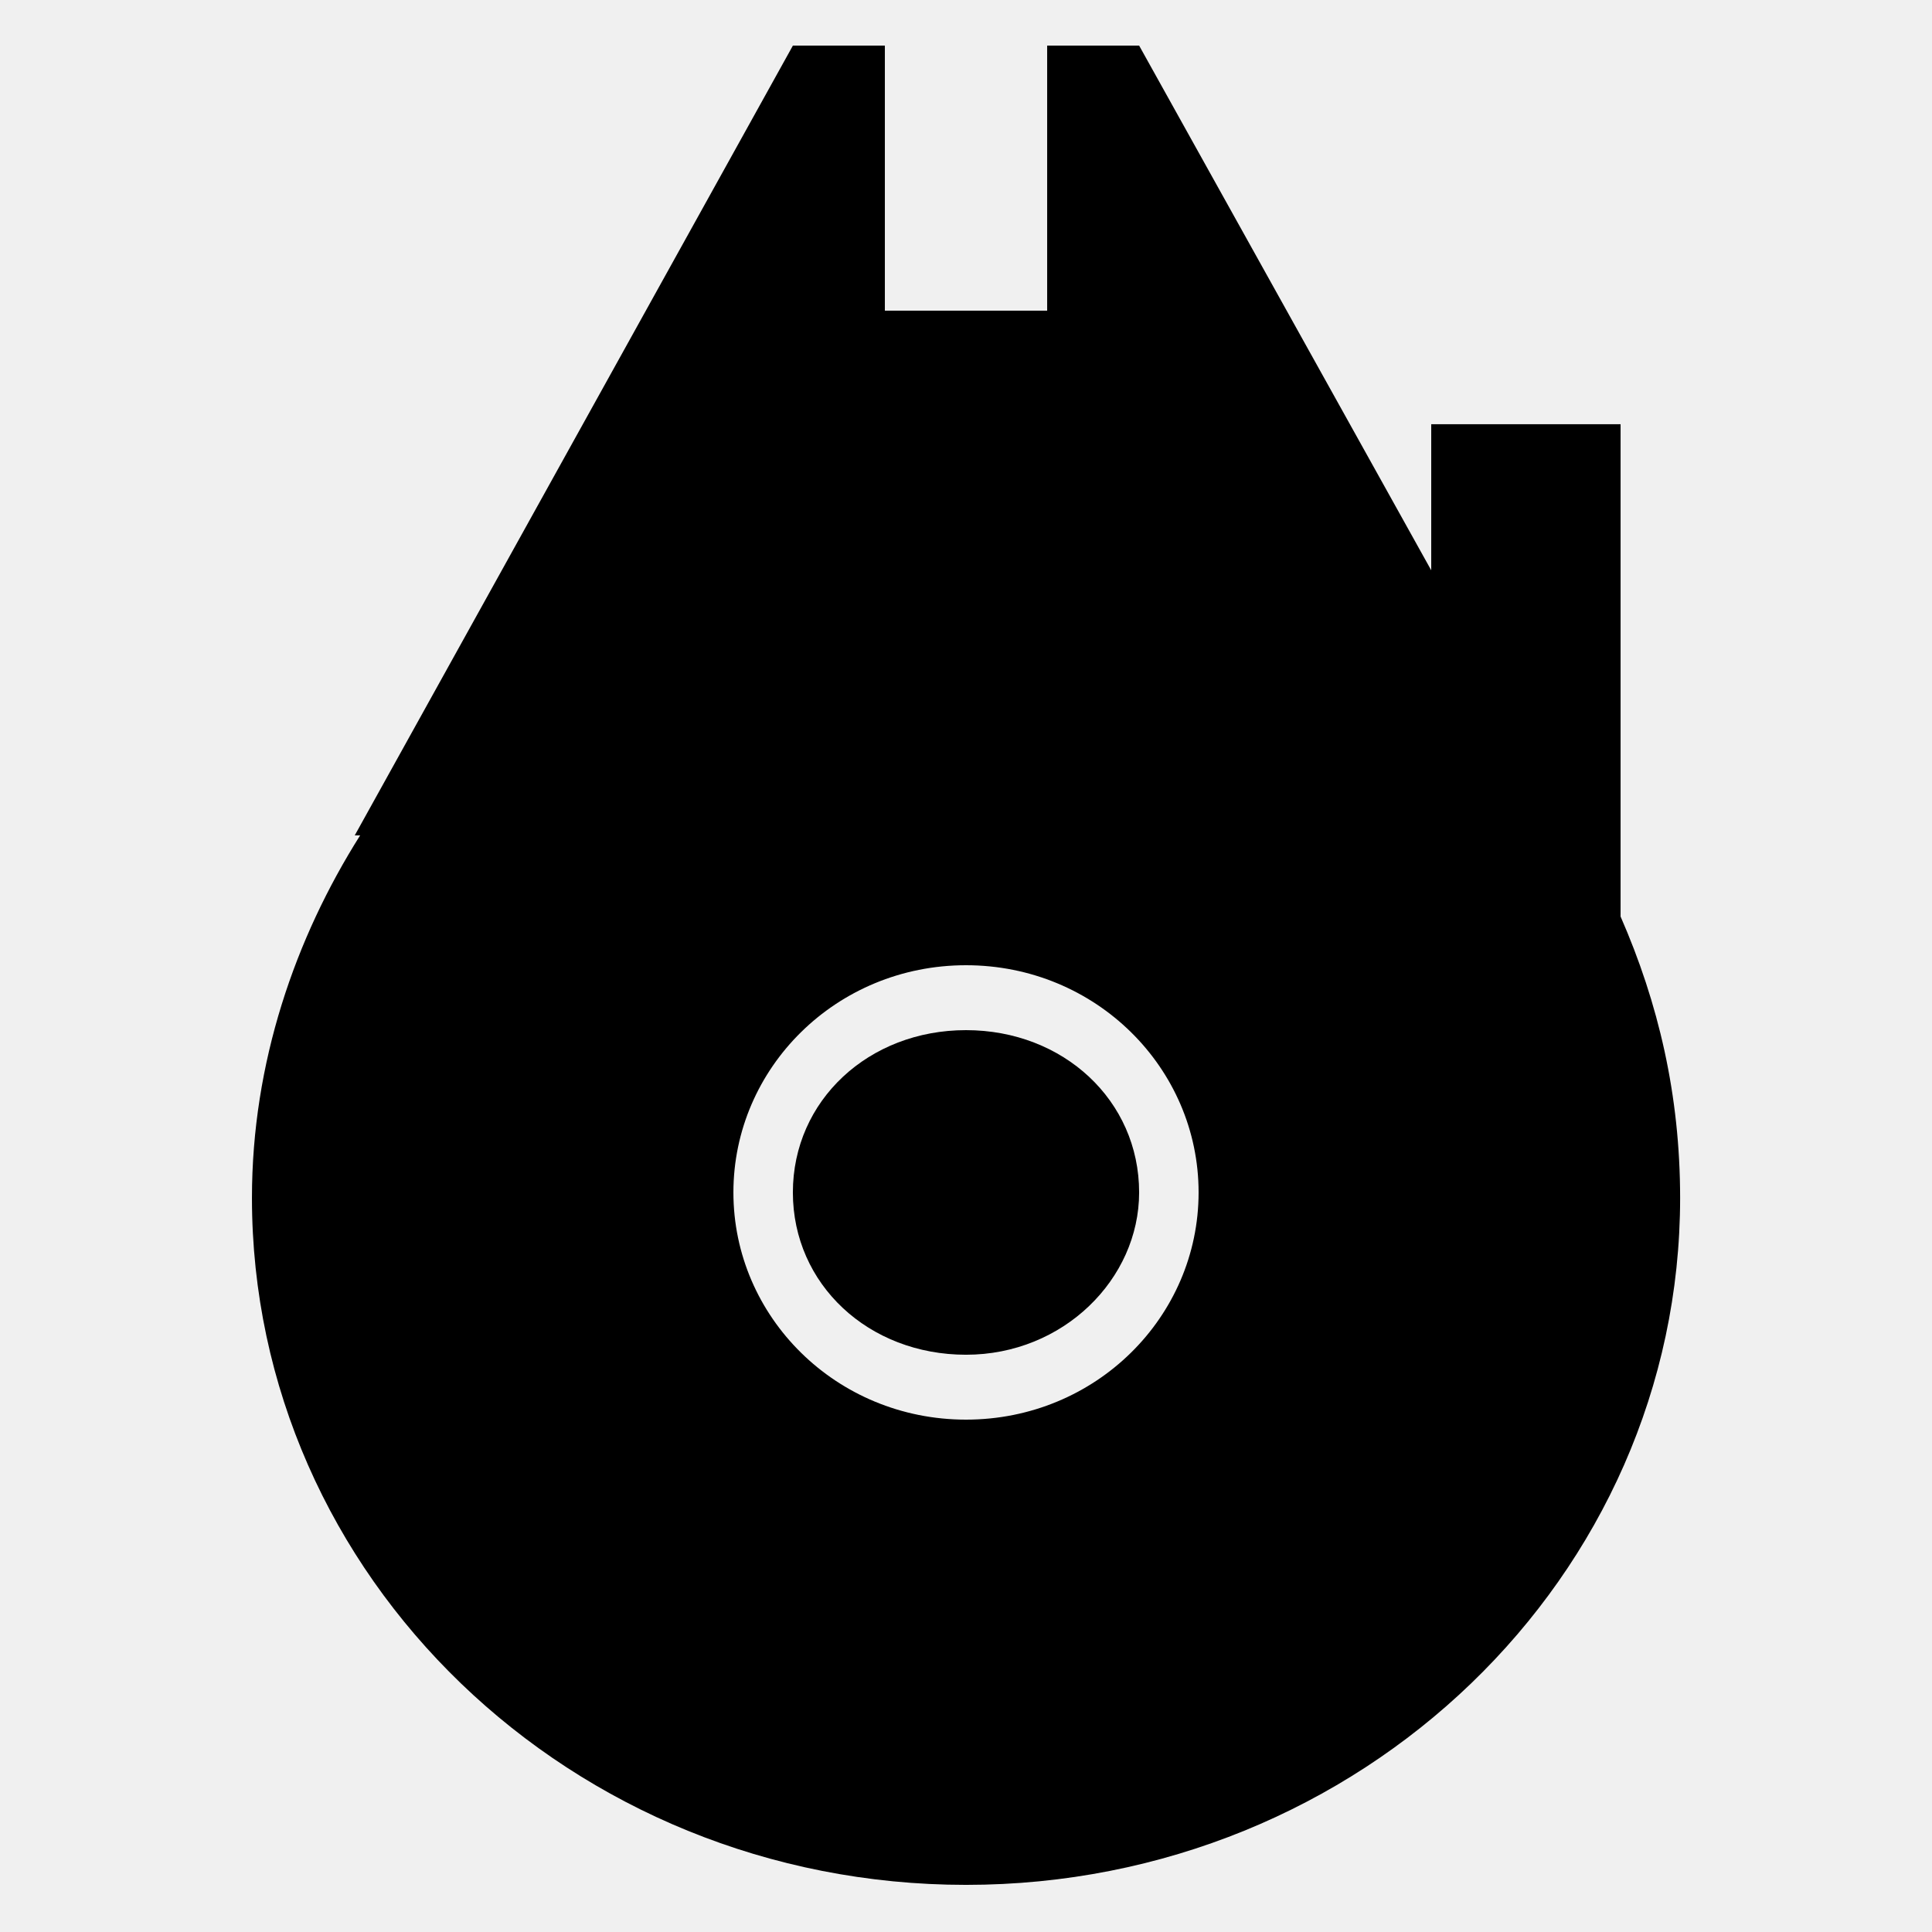
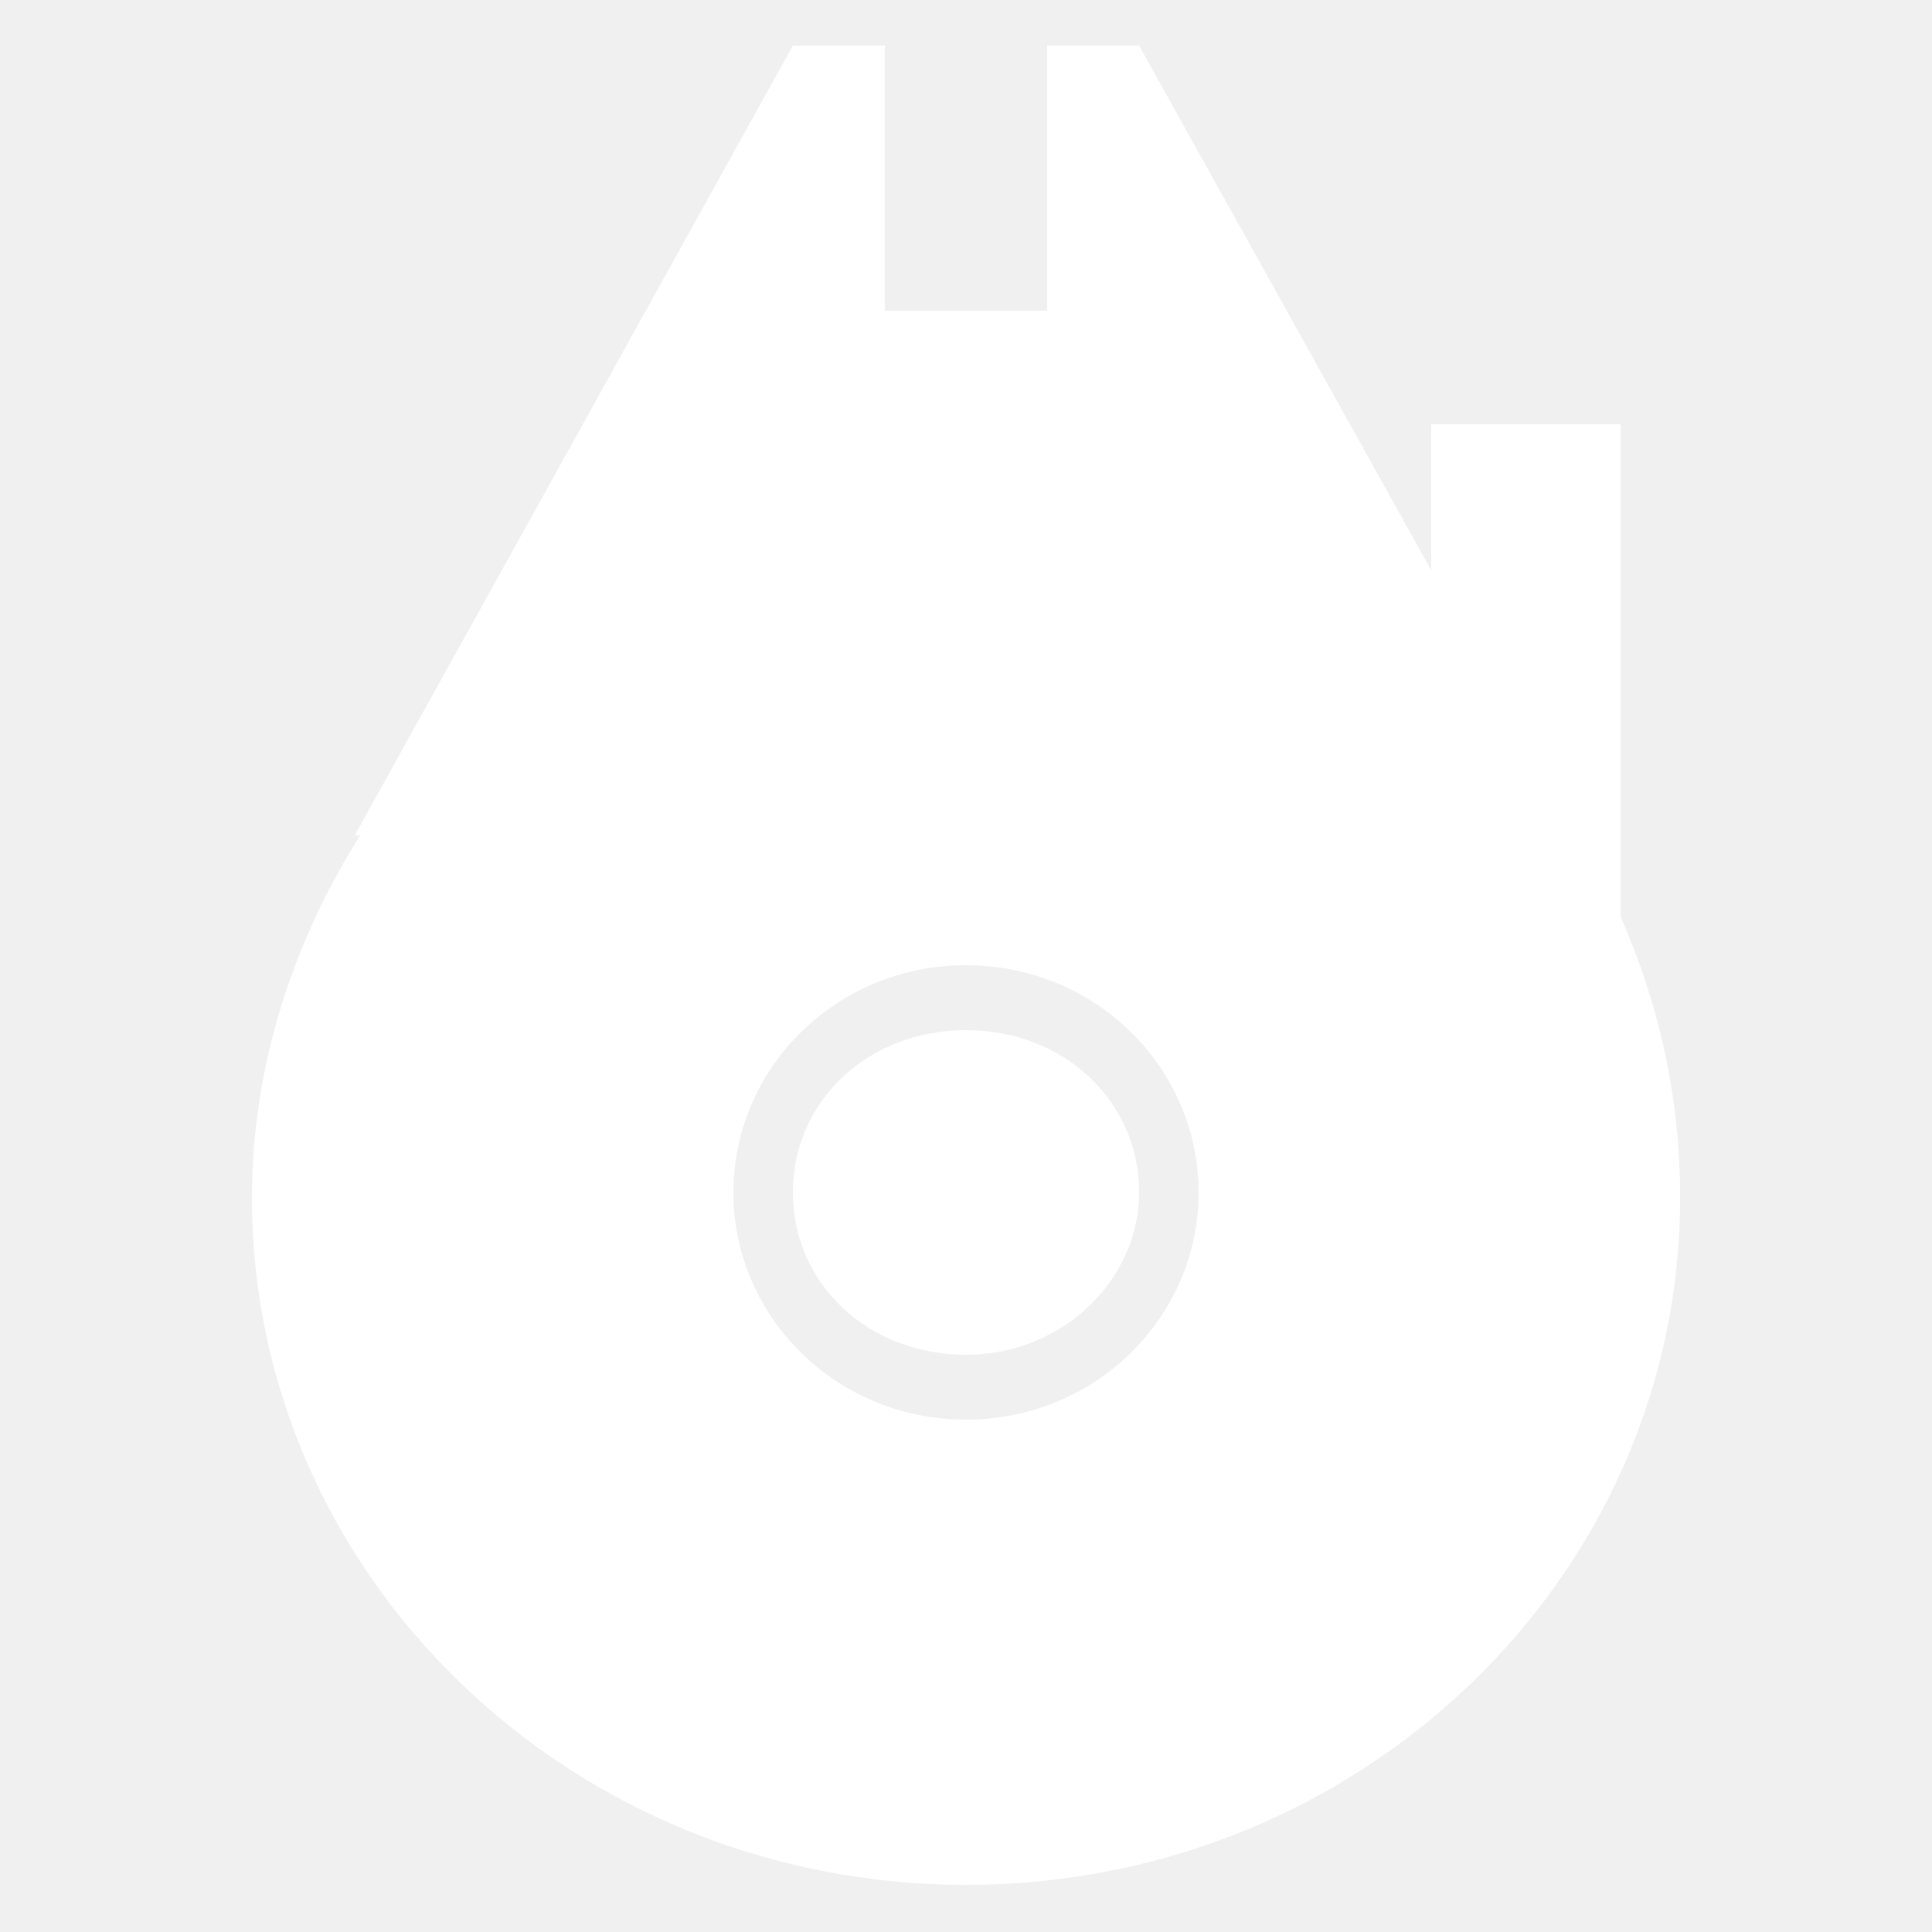
- <svg xmlns="http://www.w3.org/2000/svg" width="150px" height="150px" version="1.1" viewBox="250 170 200 200">
+ <svg xmlns="http://www.w3.org/2000/svg" width="150px" height="150px" version="1.1" viewBox="250 170 200 200" fill="white">
  <g>
    <path d="m350 276.64c-10.078 0-17.922 7.281-17.922 16.801 0 9.52 7.84 16.801 17.922 16.801 10.078 0 17.922-7.84 17.922-16.801 0-9.52-7.844-16.801-17.922-16.801" />
    <path d="m350 316.96c-13.441 0-24.078-10.641-24.078-23.52s10.641-23.52 24.078-23.52c13.441 0 24.078 10.641 24.078 23.52s-10.637 23.52-24.078 23.52m67.762-52.082v-50.961h-19.602v15.121l-30.238-54.32h-9.52v27.441h-16.801v-27.441h-9.52l-45.359 81.762h0.559c-6.719 10.641-11.199 23.52-11.199 37.52 0 39.199 33.039 71.121 73.922 71.121 40.879 0 73.922-31.922 73.922-71.121-0.004-10.641-2.246-20.16-6.164-29.121" />
  </g>
</svg>
